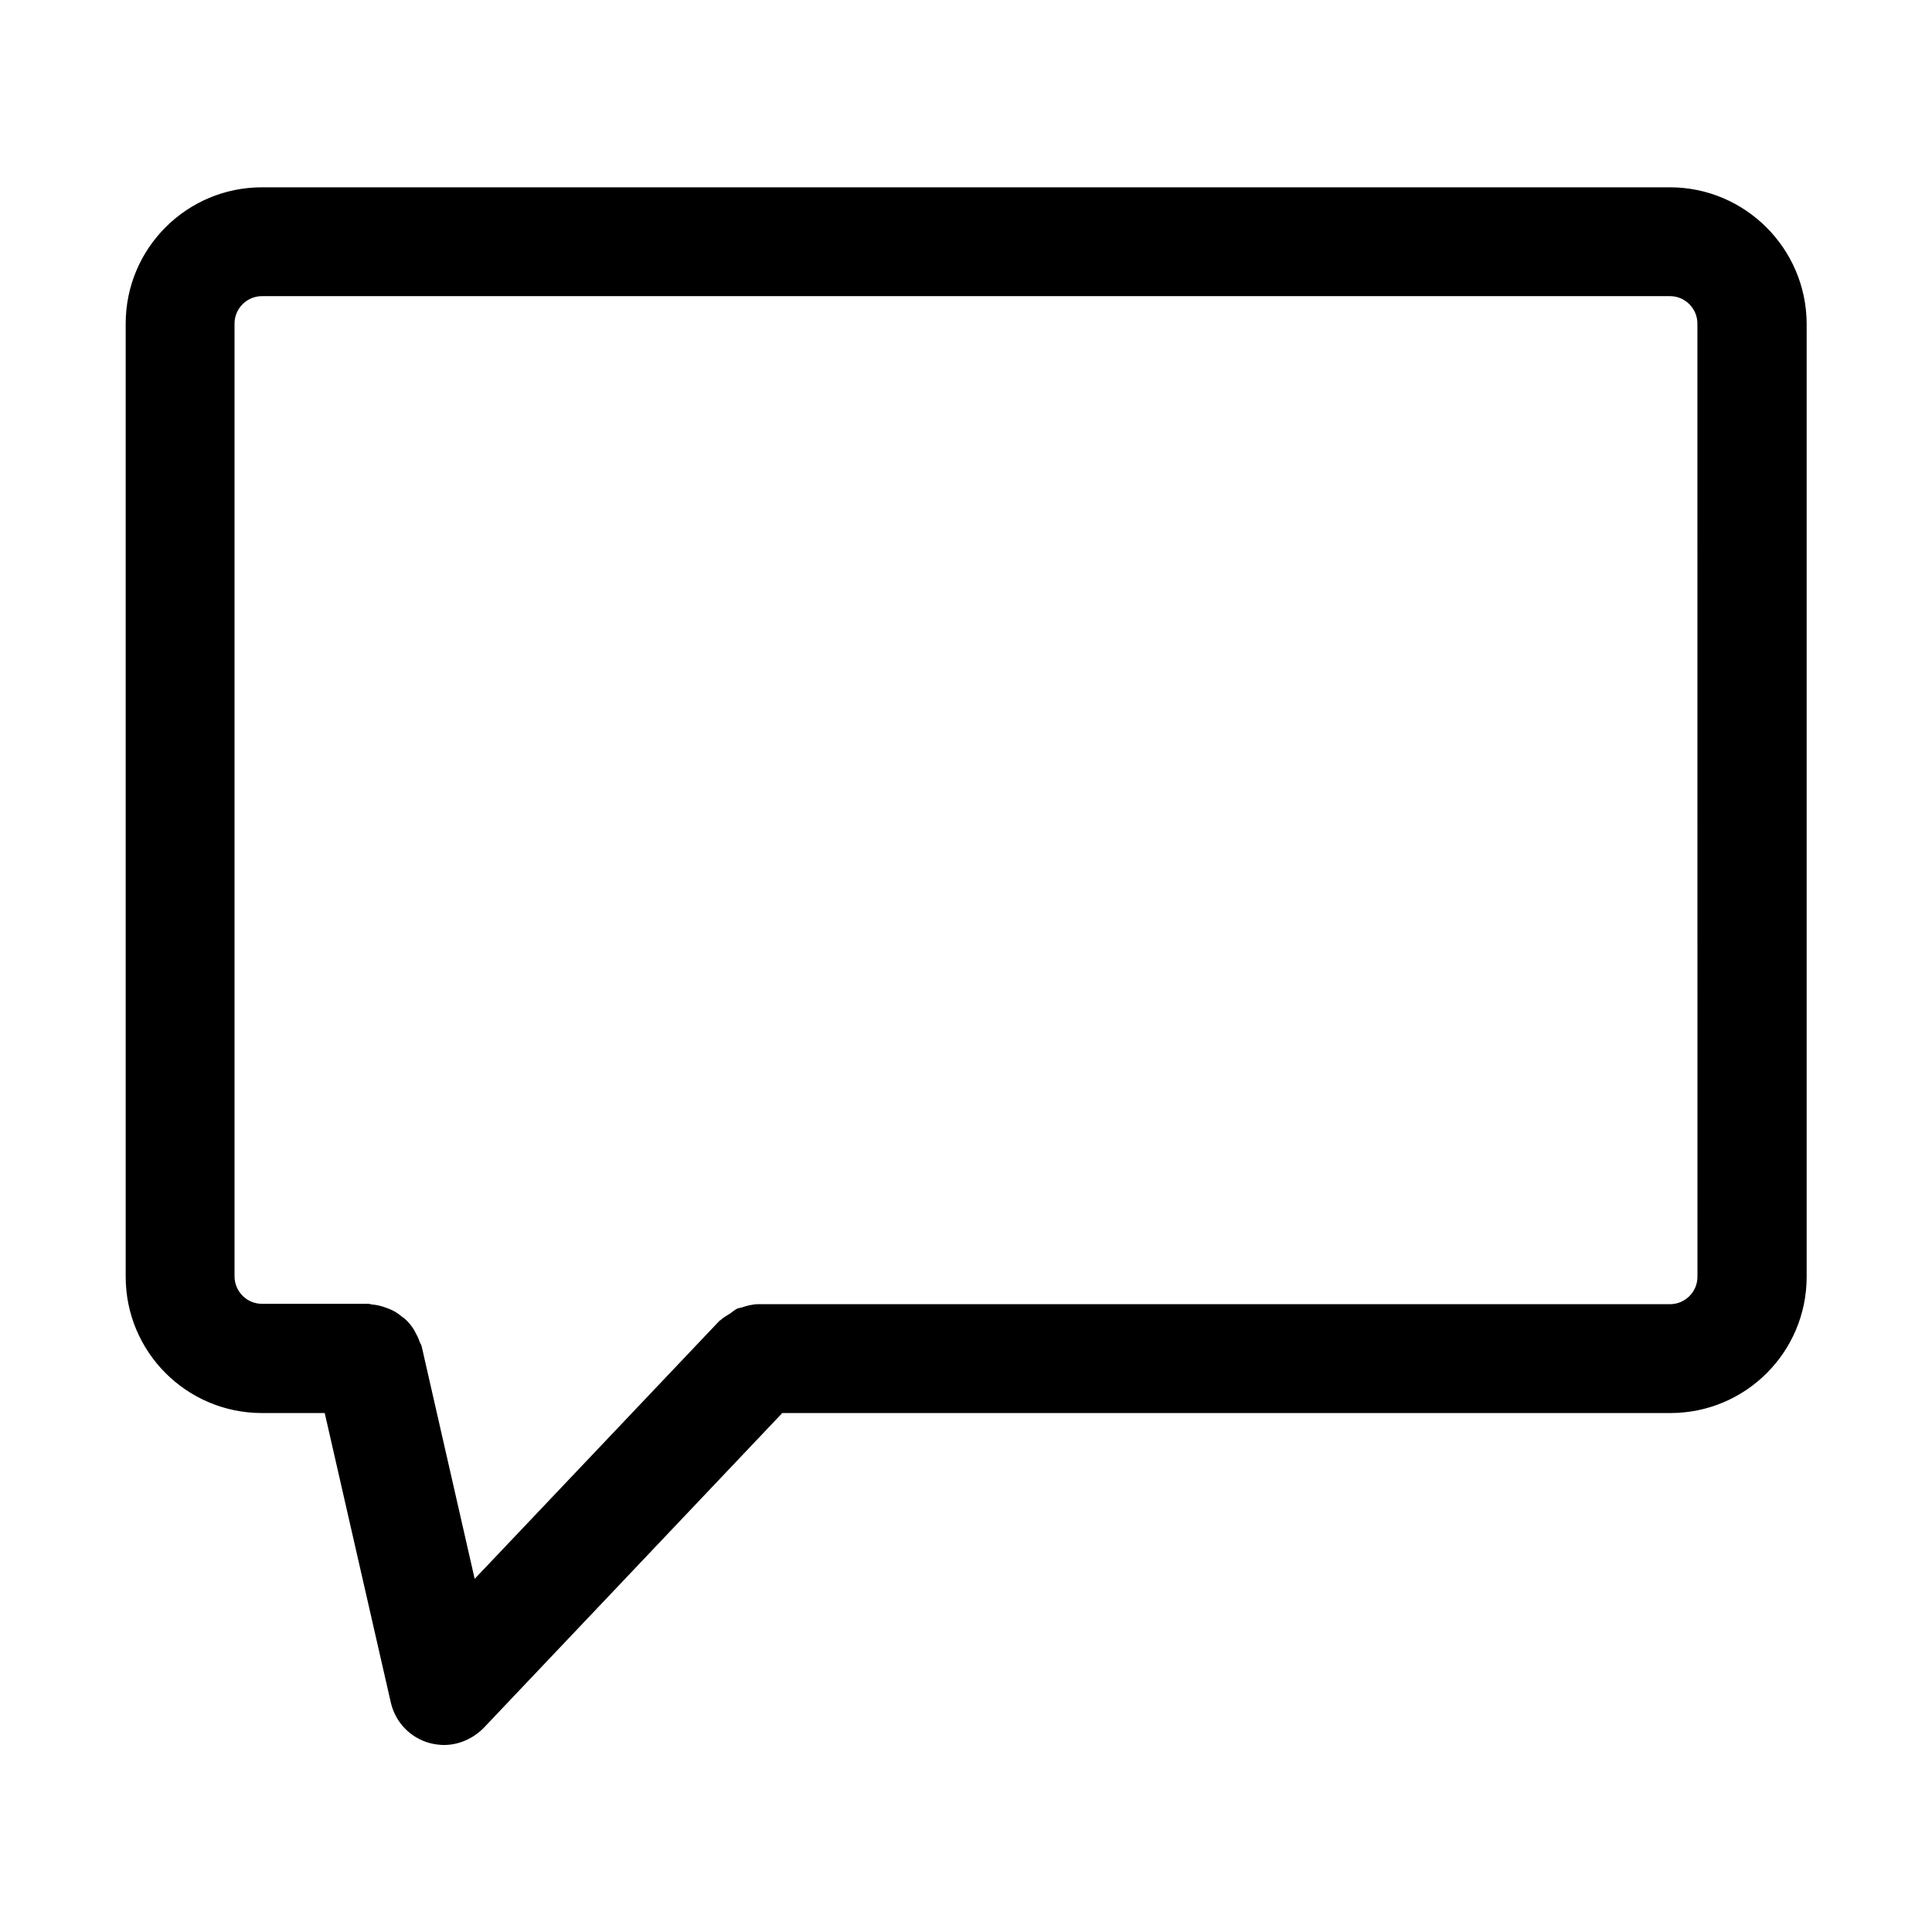
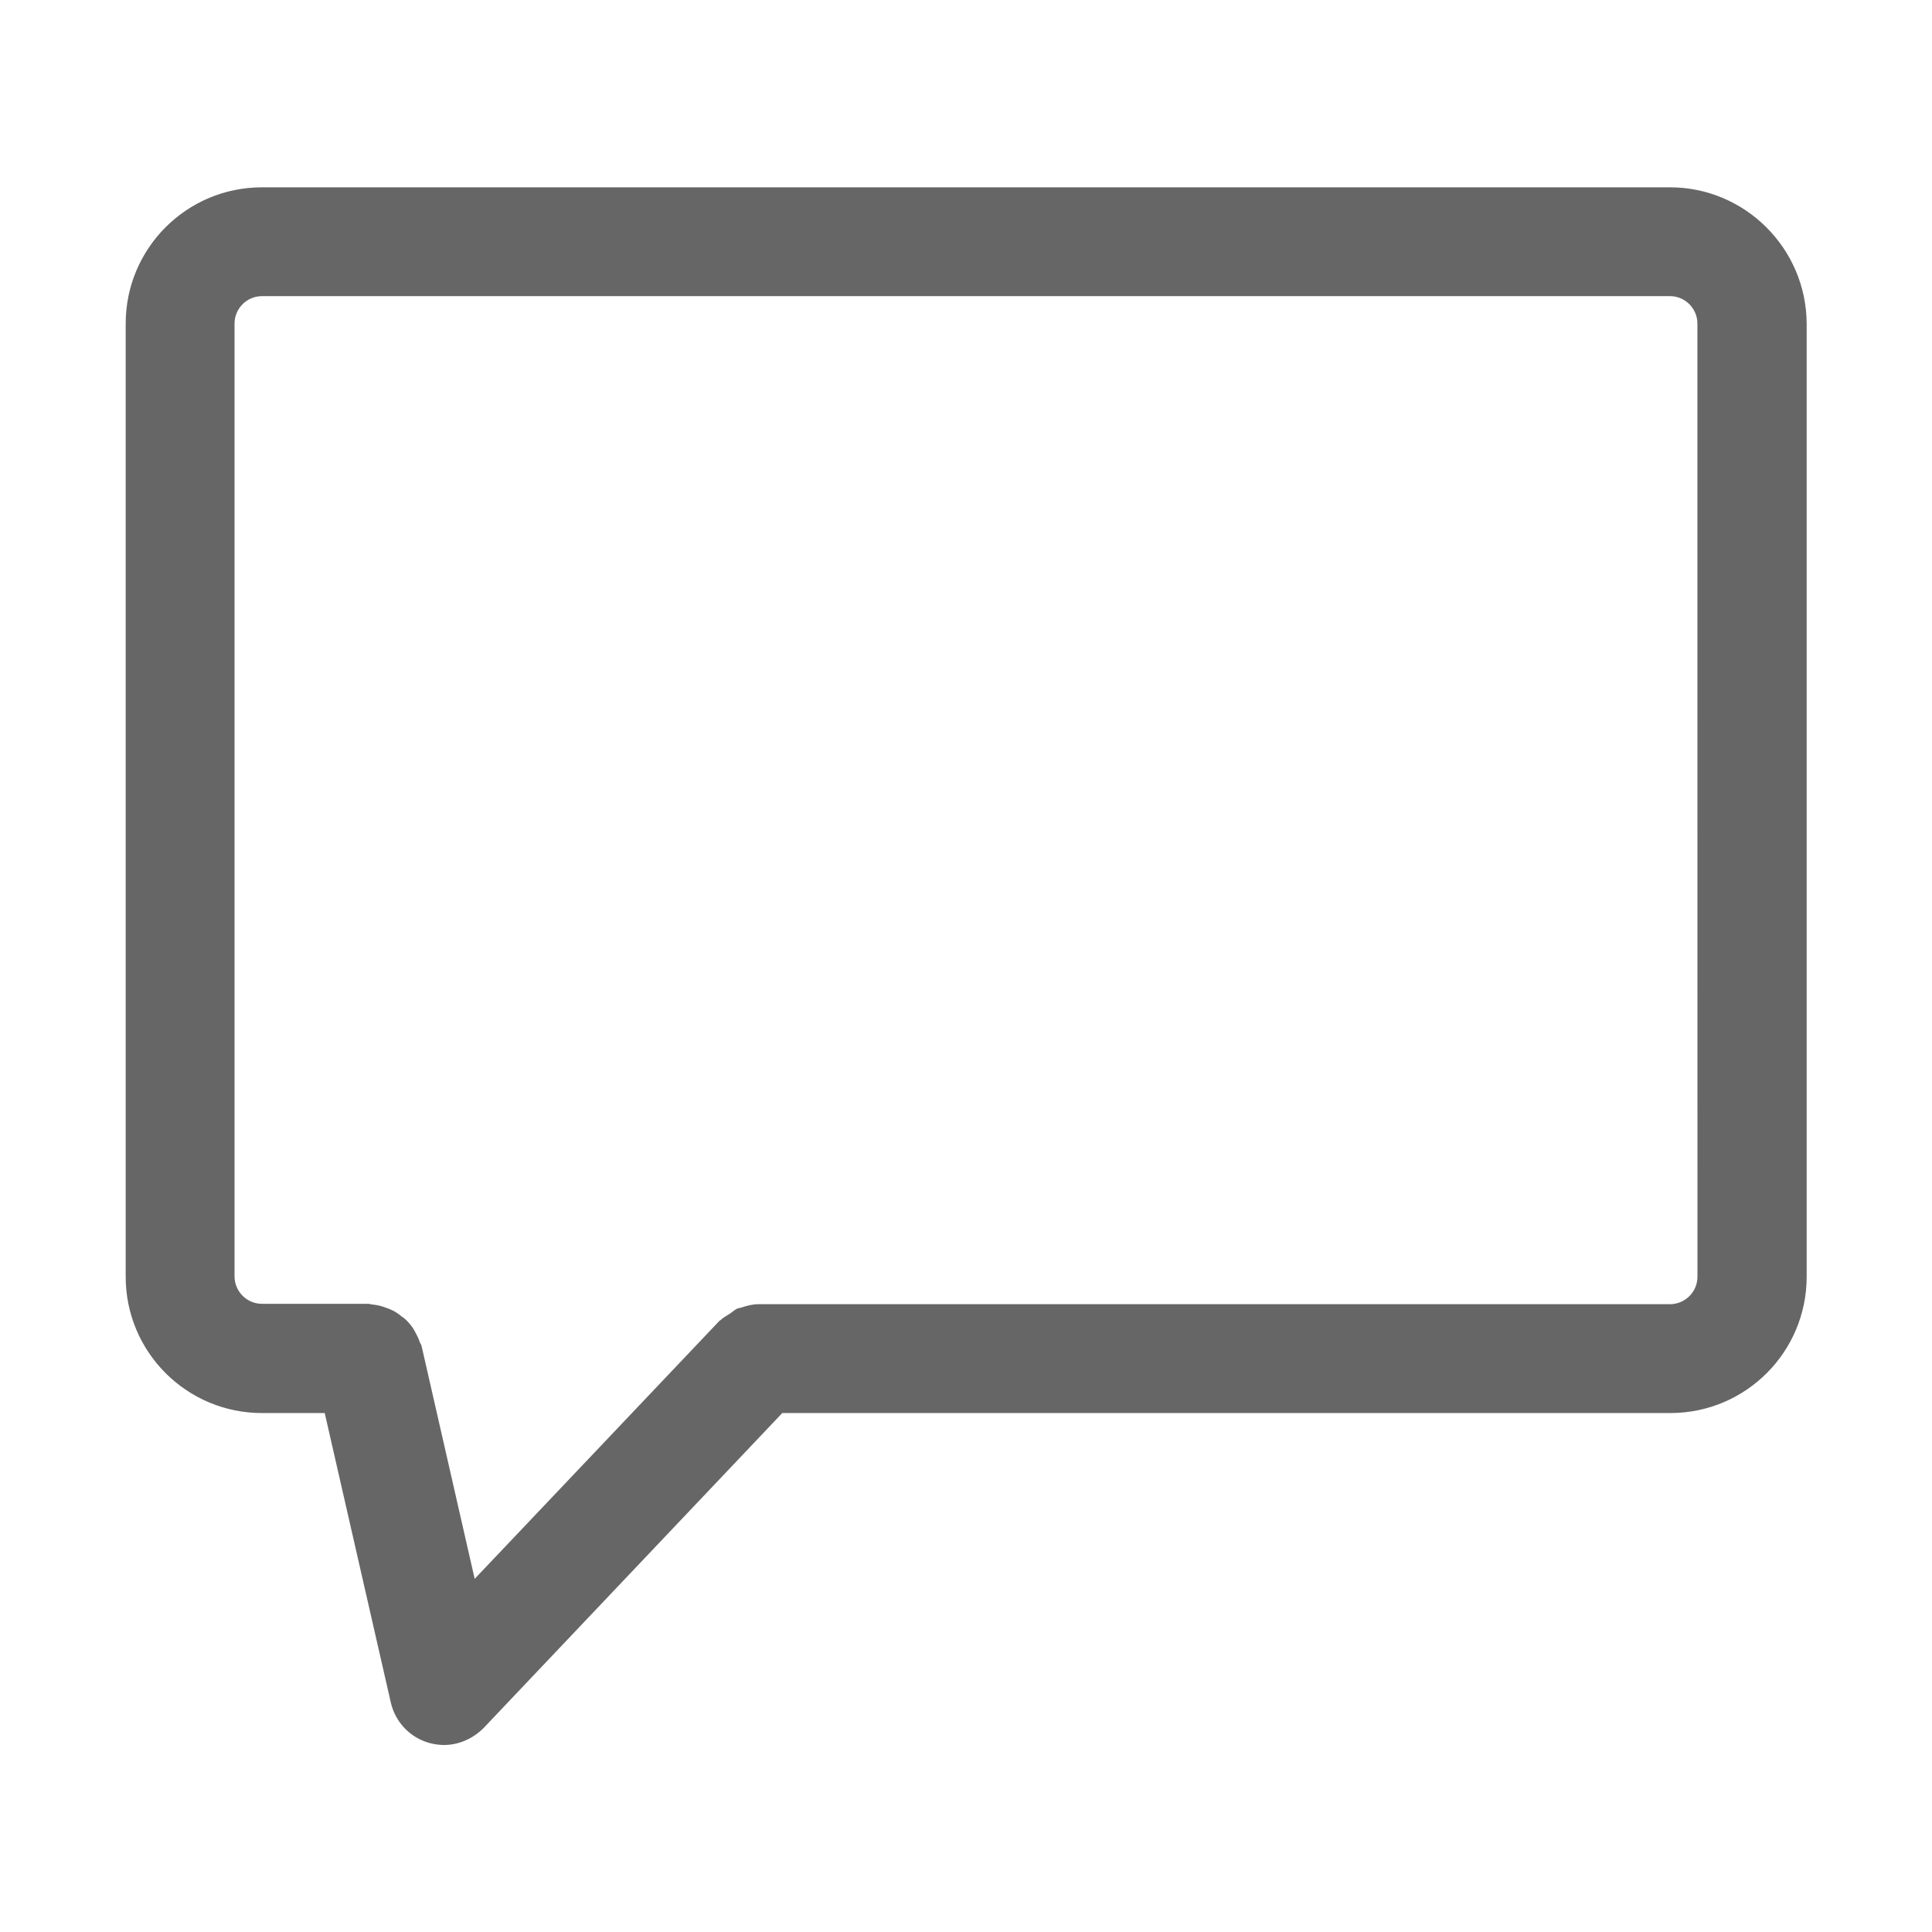
- <svg xmlns="http://www.w3.org/2000/svg" id="svg" fill="#000000" stroke="#000000" width="200px" height="200px" version="1.1" viewBox="144 144 512 512">
+ <svg xmlns="http://www.w3.org/2000/svg" id="svg" fill="#666" stroke="#666" width="200px" height="200px" version="1.1" viewBox="144 144 512 512">
  <g id="IconSvg_bgCarrier" stroke-width="0" />
  <g id="IconSvg_tracerCarrier" stroke-linecap="round" stroke-linejoin="round" stroke="#CCCCCC" />
  <g id="IconSvg_iconCarrier">
    <path d="m586.57 194.14h-373.14c-19.68 0-35.621 15.941-35.621 35.621v252.59c0 19.68 15.941 35.621 35.621 35.621h17.023l17.613 77.145c1.18 5.019 4.922 8.953 9.938 10.332 1.18 0.297 2.461 0.492 3.641 0.492 3.738 0 7.379-1.574 10.137-4.328l79.312-83.641h235.57c19.68 0 35.621-15.941 35.621-35.621v-252.59c-0.098-19.68-16.137-35.621-35.719-35.621zm7.773 288.21c0 4.328-3.543 7.773-7.773 7.773h-241.48-0.098c-1.477 0-2.953 0.395-4.43 0.887-0.297 0.098-0.59 0.098-0.887 0.195-0.688 0.297-1.277 0.887-1.871 1.277-0.887 0.59-1.871 1.082-2.559 1.77 0 0-0.098 0.098-0.195 0.098l-65.535 69.078-14.27-62.582c-0.098-0.395-0.395-0.688-0.492-1.082-0.297-0.887-0.688-1.672-1.18-2.559-0.395-0.789-0.887-1.477-1.477-2.164s-1.18-1.277-1.969-1.77c-0.688-0.59-1.379-1.082-2.164-1.477-0.789-0.395-1.574-0.688-2.461-0.984-0.887-0.297-1.77-0.492-2.754-0.59-0.395 0-0.789-0.195-1.18-0.195h-28.141c-4.328 0-7.773-3.543-7.773-7.773v-252.5c0-4.328 3.543-7.773 7.773-7.773h373.13c4.328 0 7.773 3.543 7.773 7.773z" />
  </g>
</svg>
